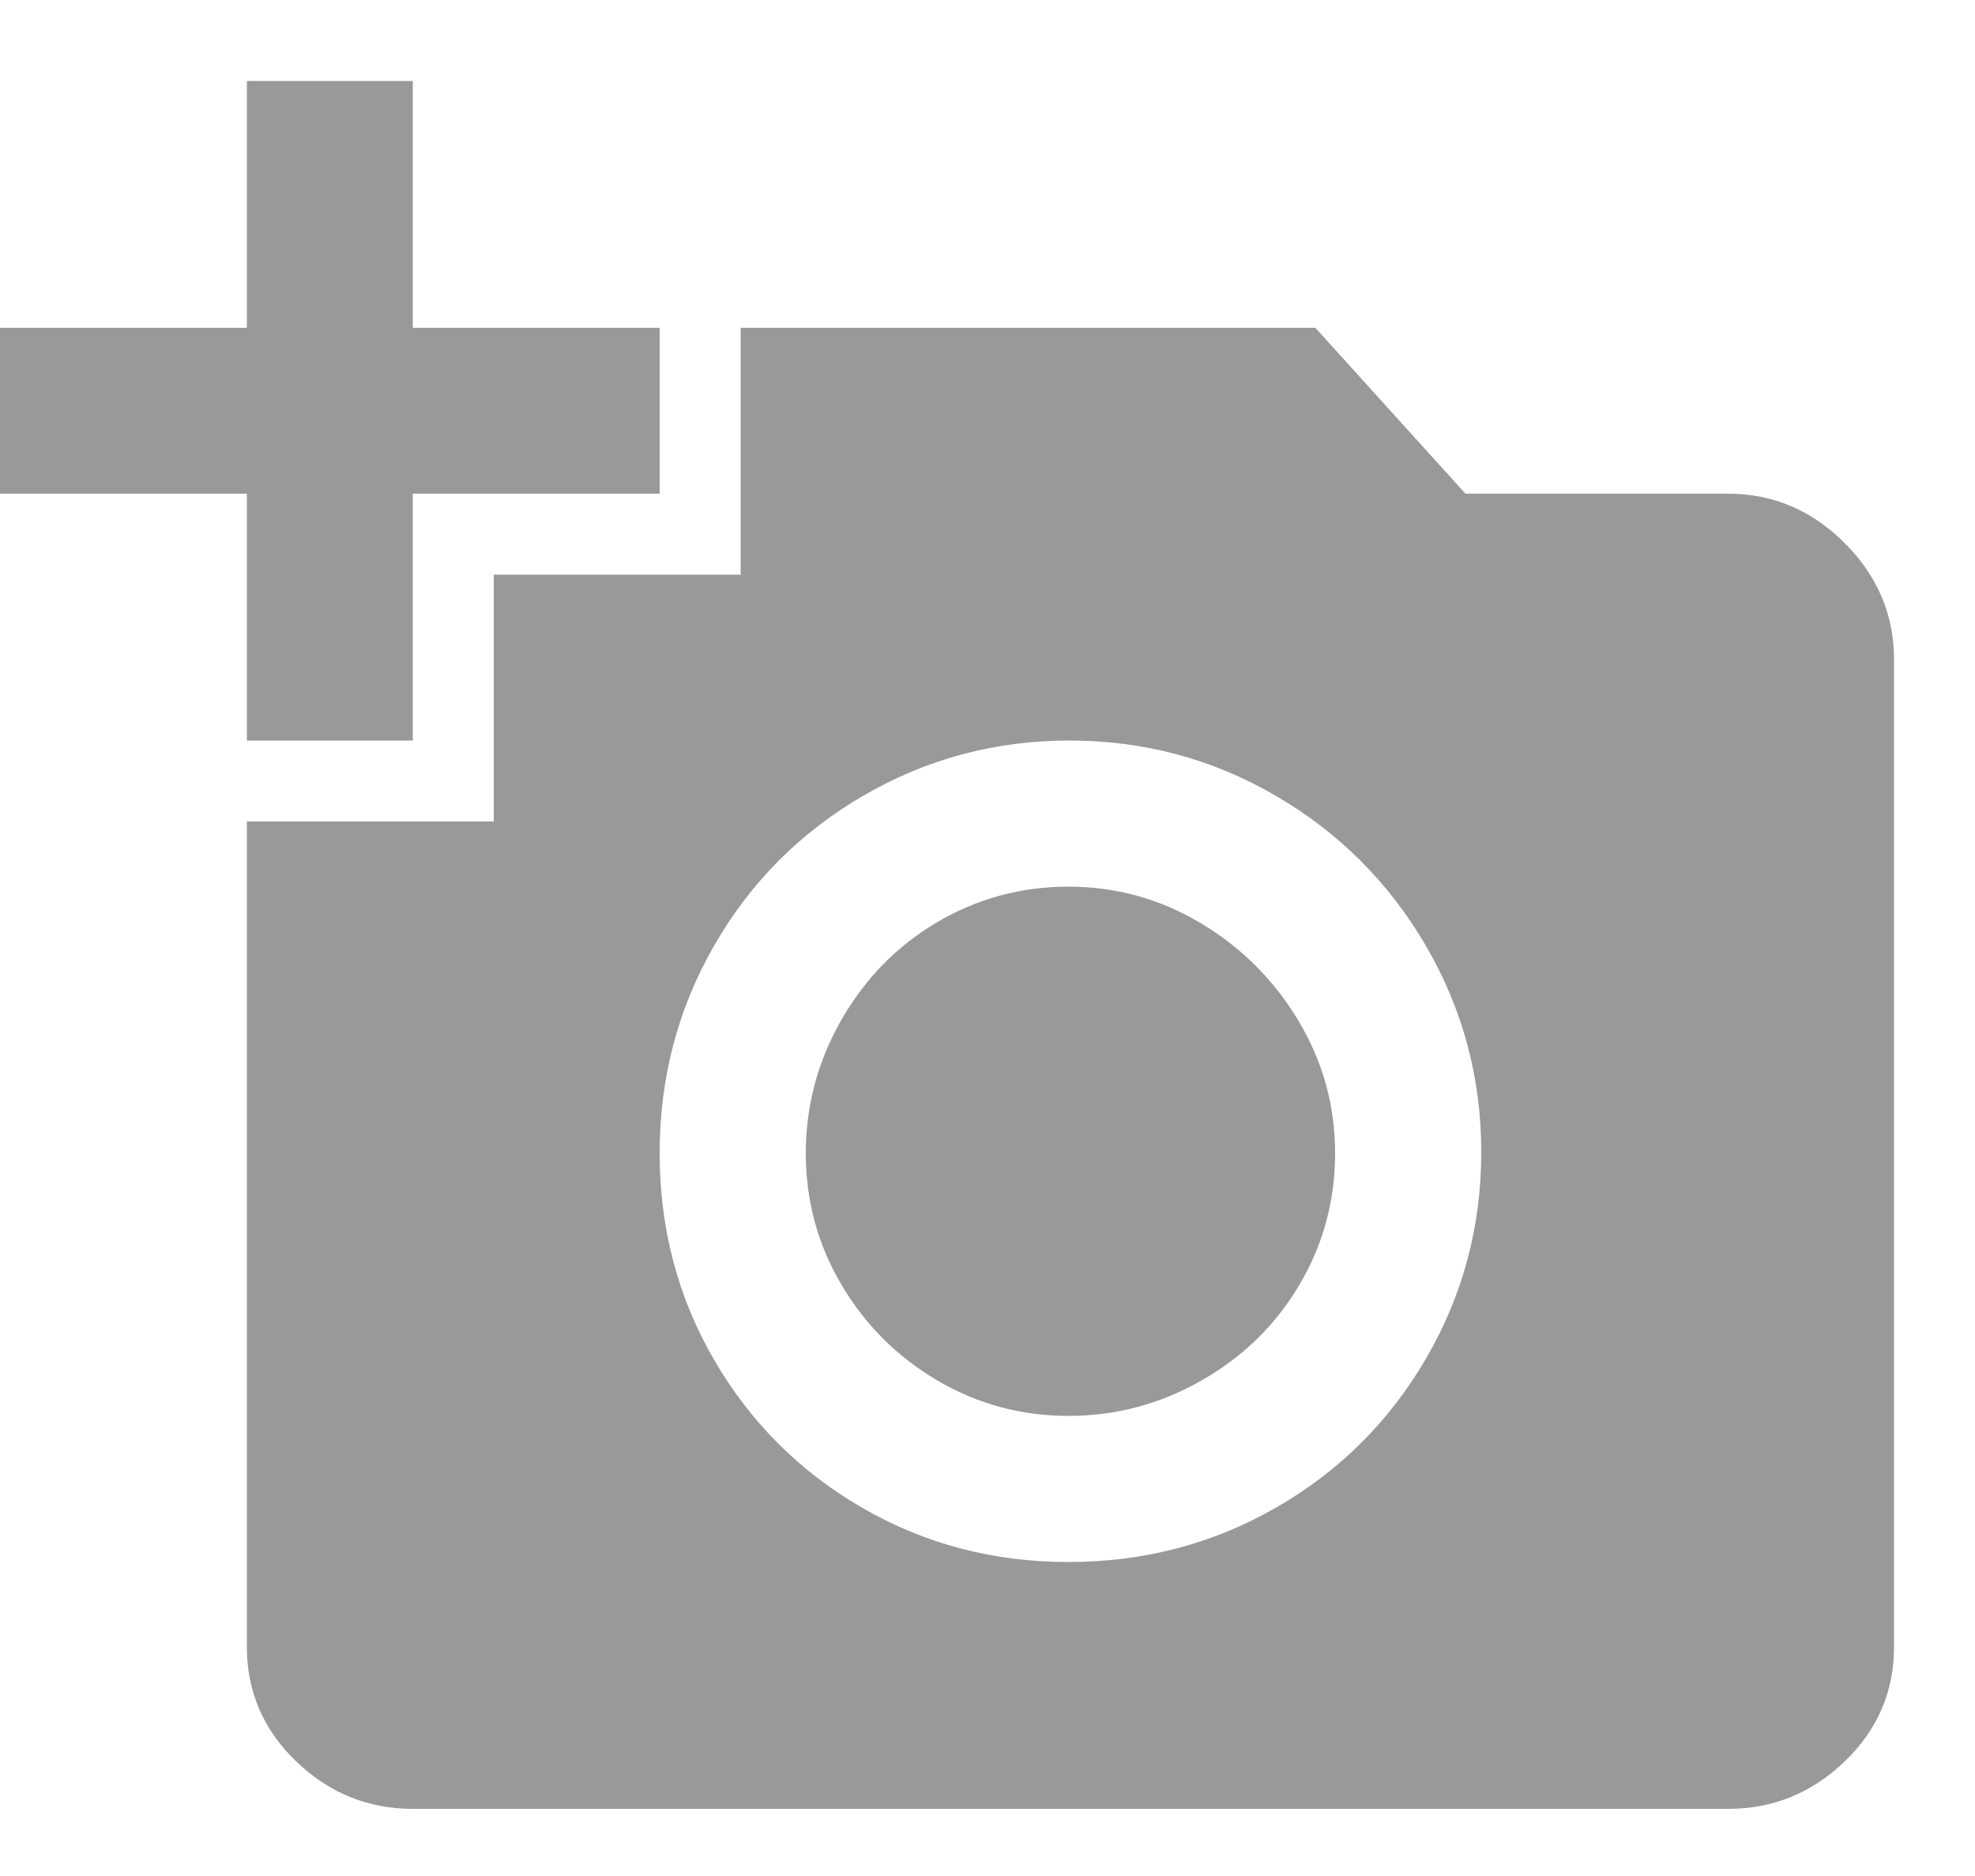
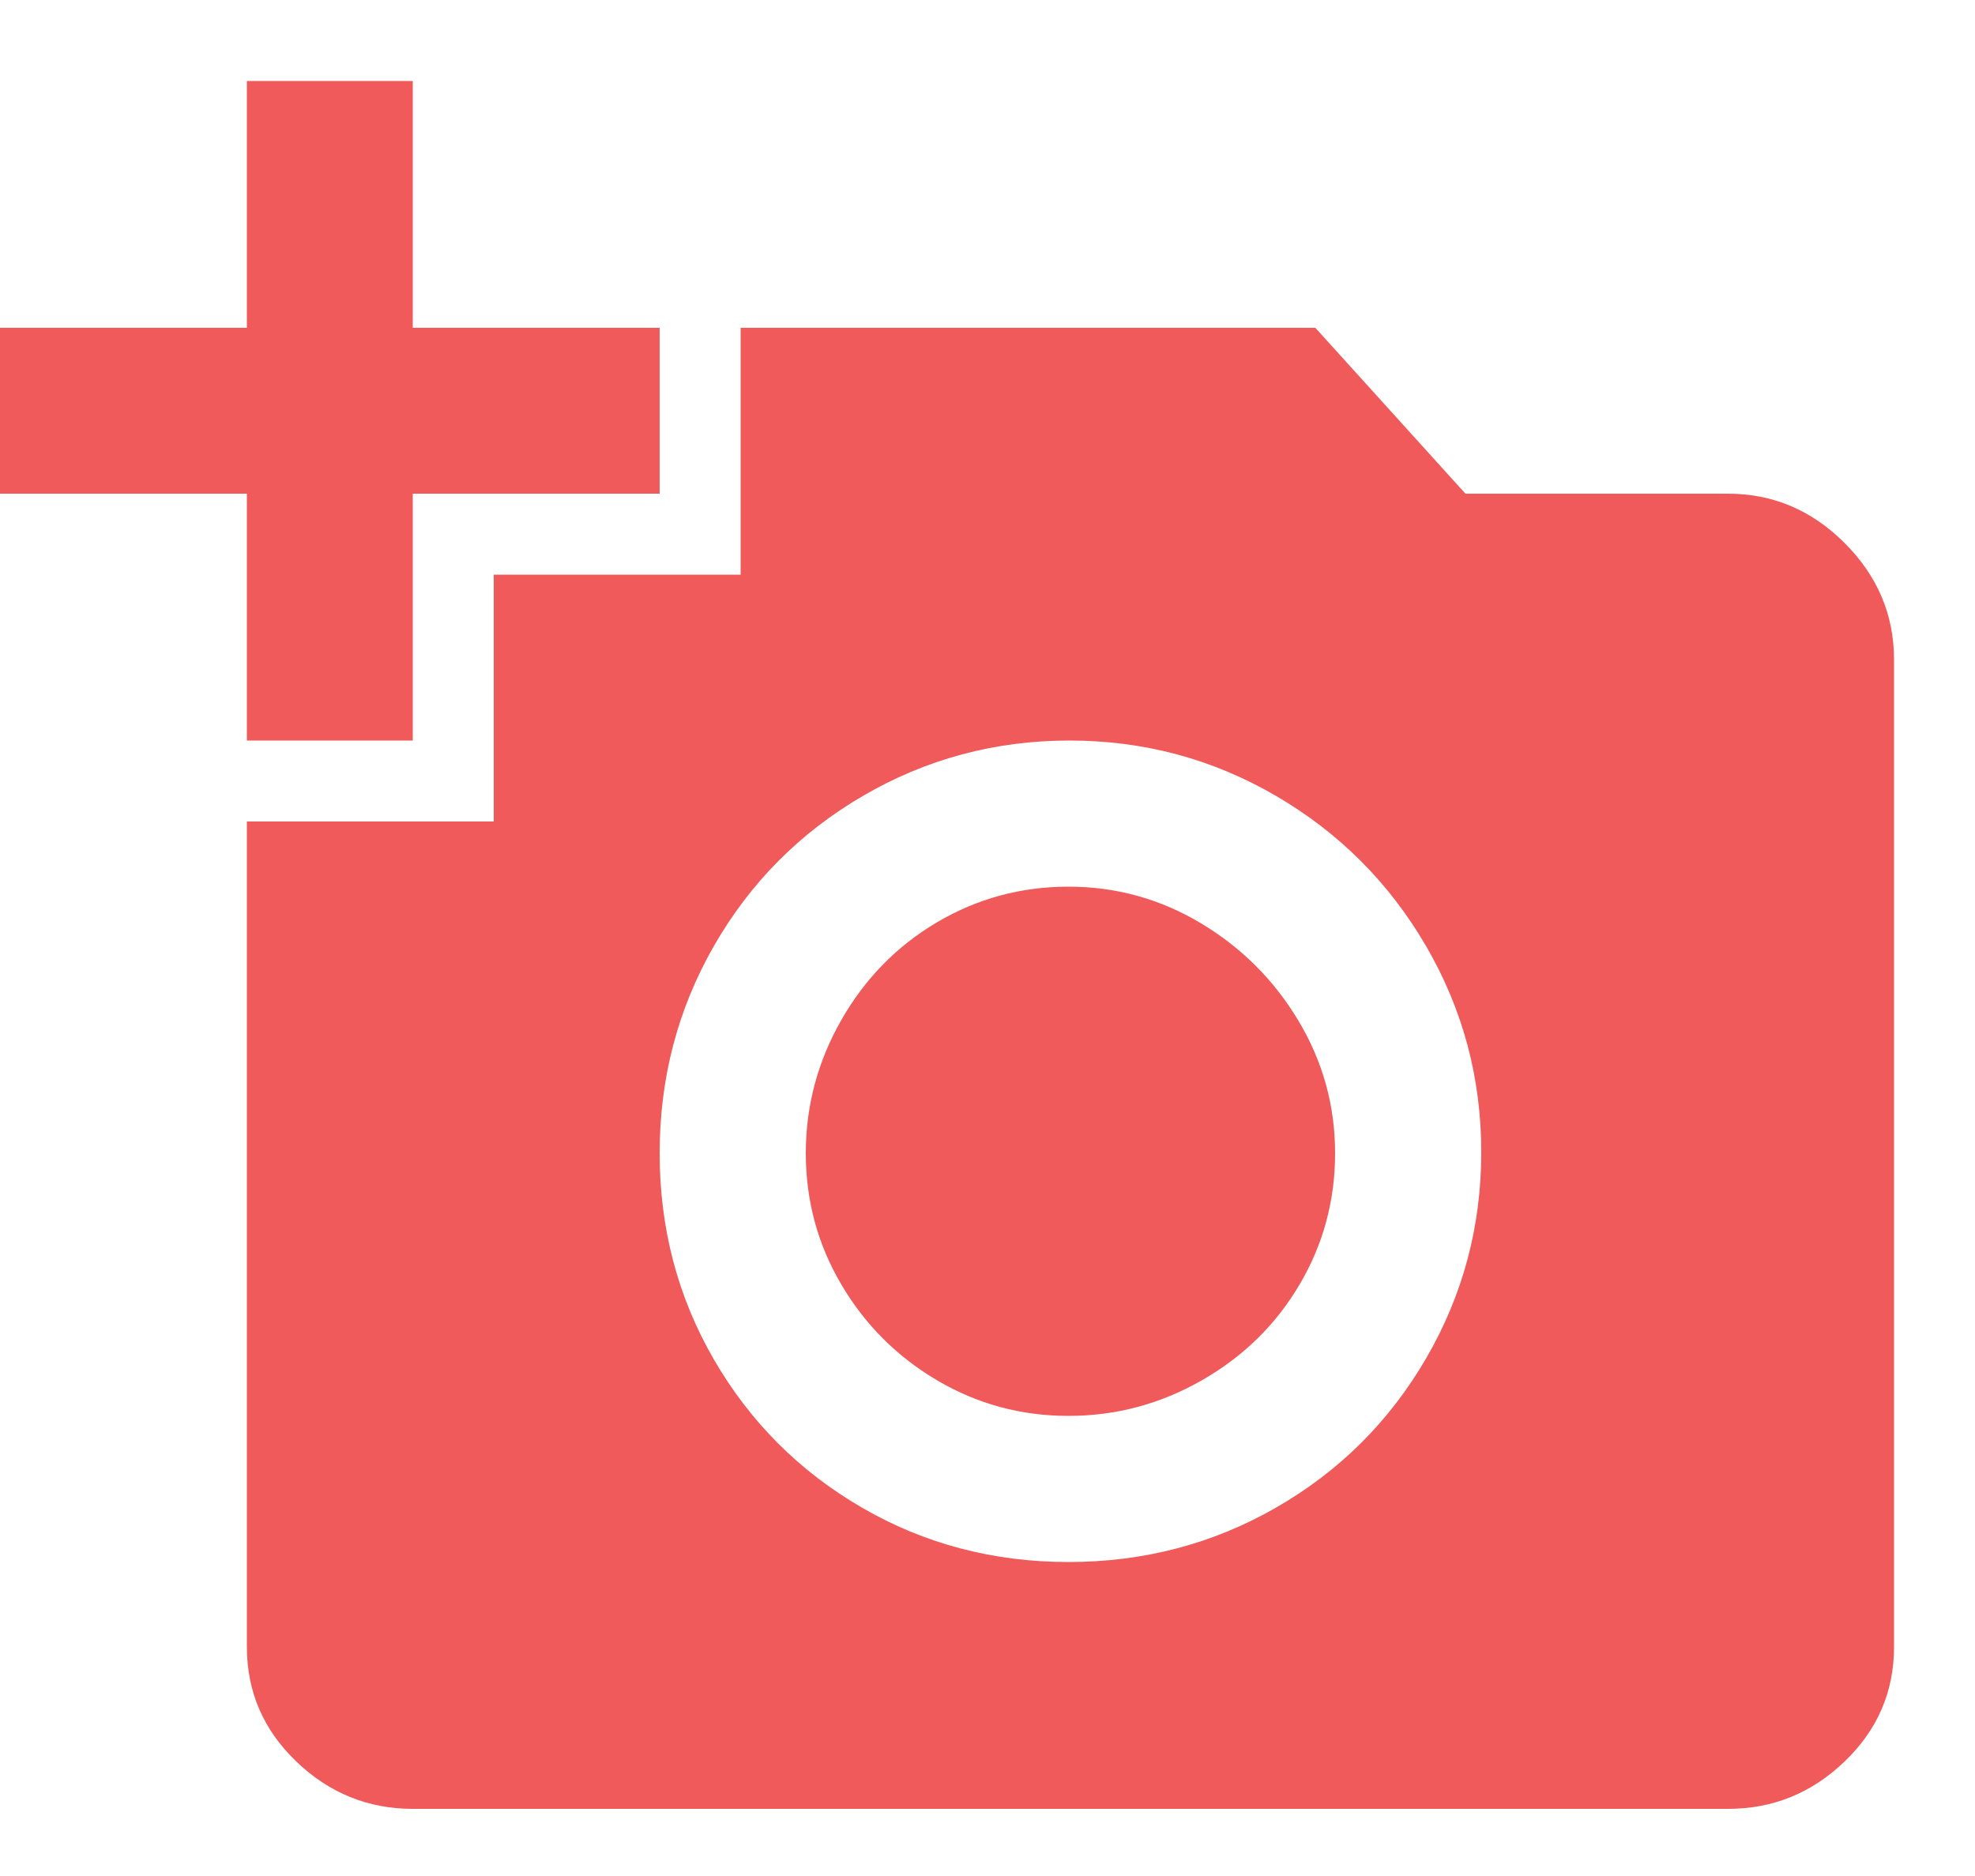
<svg xmlns="http://www.w3.org/2000/svg" width="20px" height="19px" viewBox="0 0 20 19" version="1.1">
  <g id="Web" stroke="none" stroke-width="1" fill="none" fill-rule="evenodd">
-     <g id="Cadastro" transform="translate(-710, -419)" fill="#999999" fill-rule="nonzero">
+     <g id="Cadastro" transform="translate(-710, -419)" fill="#F05A5B" fill-rule="nonzero">
      <g id="Group-7" transform="translate(290, 131)">
        <g id="Group-6" transform="translate(0, 114)">
          <g id="Group-10" transform="translate(30, 80)">
            <path d="M398.16,105.68 C398.16,105.2 398.28,104.75 398.52,104.33 C398.76,103.91 399.083,103.58 399.49,103.34 C399.897,103.1 400.34,102.98 400.82,102.98 C401.3,102.98 401.747,103.103 402.16,103.35 C402.573,103.597 402.903,103.927 403.15,104.34 C403.397,104.753 403.52,105.2 403.52,105.68 C403.52,106.16 403.4,106.603 403.16,107.01 C402.92,107.417 402.59,107.74 402.17,107.98 C401.75,108.22 401.3,108.34 400.82,108.34 C400.34,108.34 399.897,108.22 399.49,107.98 C399.083,107.74 398.76,107.417 398.52,107.01 C398.28,106.603 398.16,106.16 398.16,105.68 Z M400.82,109.82 C401.58,109.82 402.28,109.637 402.92,109.27 C403.56,108.903 404.067,108.4 404.44,107.76 C404.813,107.12 405,106.423 405,105.67 C405,104.917 404.813,104.22 404.44,103.58 C404.067,102.94 403.56,102.433 402.92,102.06 C402.28,101.687 401.583,101.5 400.83,101.5 C400.077,101.5 399.38,101.687 398.74,102.06 C398.1,102.433 397.597,102.94 397.23,103.58 C396.863,104.22 396.68,104.92 396.68,105.68 C396.68,106.44 396.863,107.137 397.23,107.77 C397.597,108.403 398.097,108.903 398.73,109.27 C399.363,109.637 400.06,109.82 400.82,109.82 Z M395,102.32 L395,99.82 L397.5,99.82 L397.5,97.32 L403.32,97.32 L404.84,99 L407.5,99 C407.953,99 408.347,99.167 408.68,99.5 C409.013,99.833 409.18,100.227 409.18,100.68 L409.18,110.68 C409.18,111.133 409.013,111.52 408.68,111.84 C408.347,112.16 407.953,112.32 407.5,112.32 L394.18,112.32 C393.727,112.32 393.333,112.16 393,111.84 C392.667,111.52 392.5,111.133 392.5,110.68 L392.5,102.32 L395,102.32 Z M392.5,97.32 L392.5,94.82 L394.18,94.82 L394.18,97.32 L396.68,97.32 L396.68,99 L394.18,99 L394.18,101.5 L392.5,101.5 L392.5,99 L390,99 L390,97.32 L392.5,97.32 Z" id="" />
          </g>
        </g>
      </g>
    </g>
  </g>
</svg>
